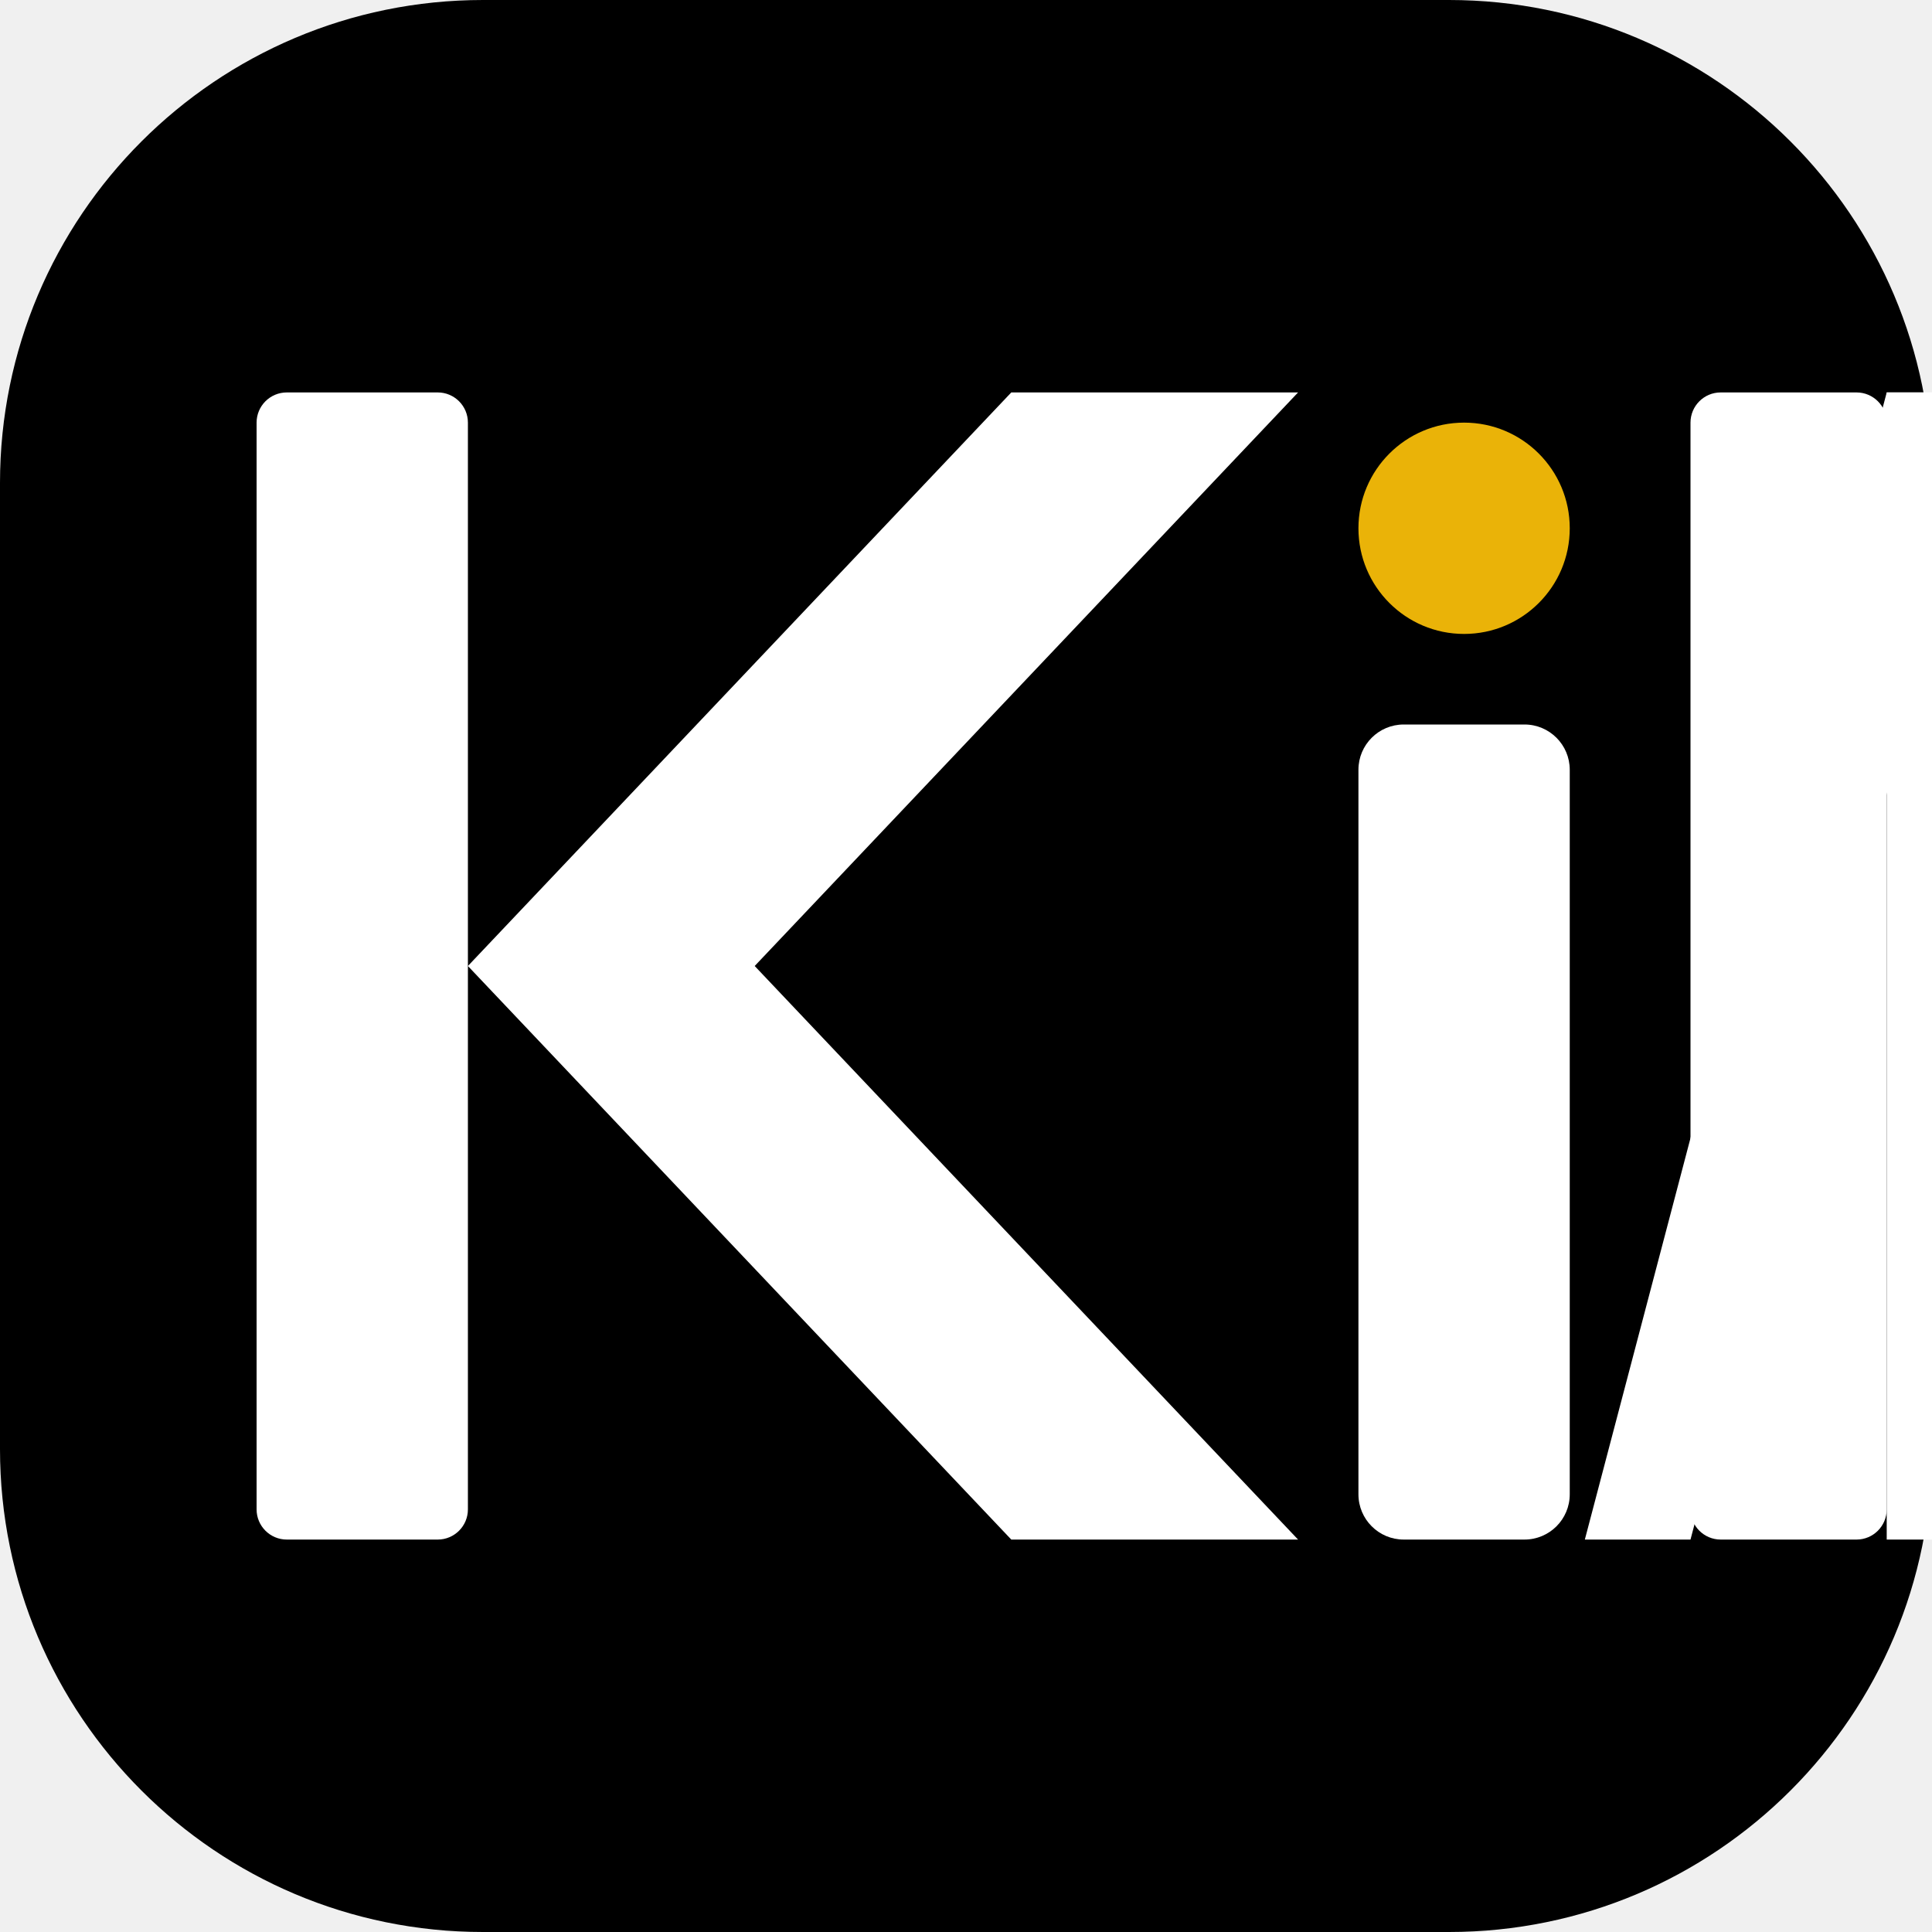
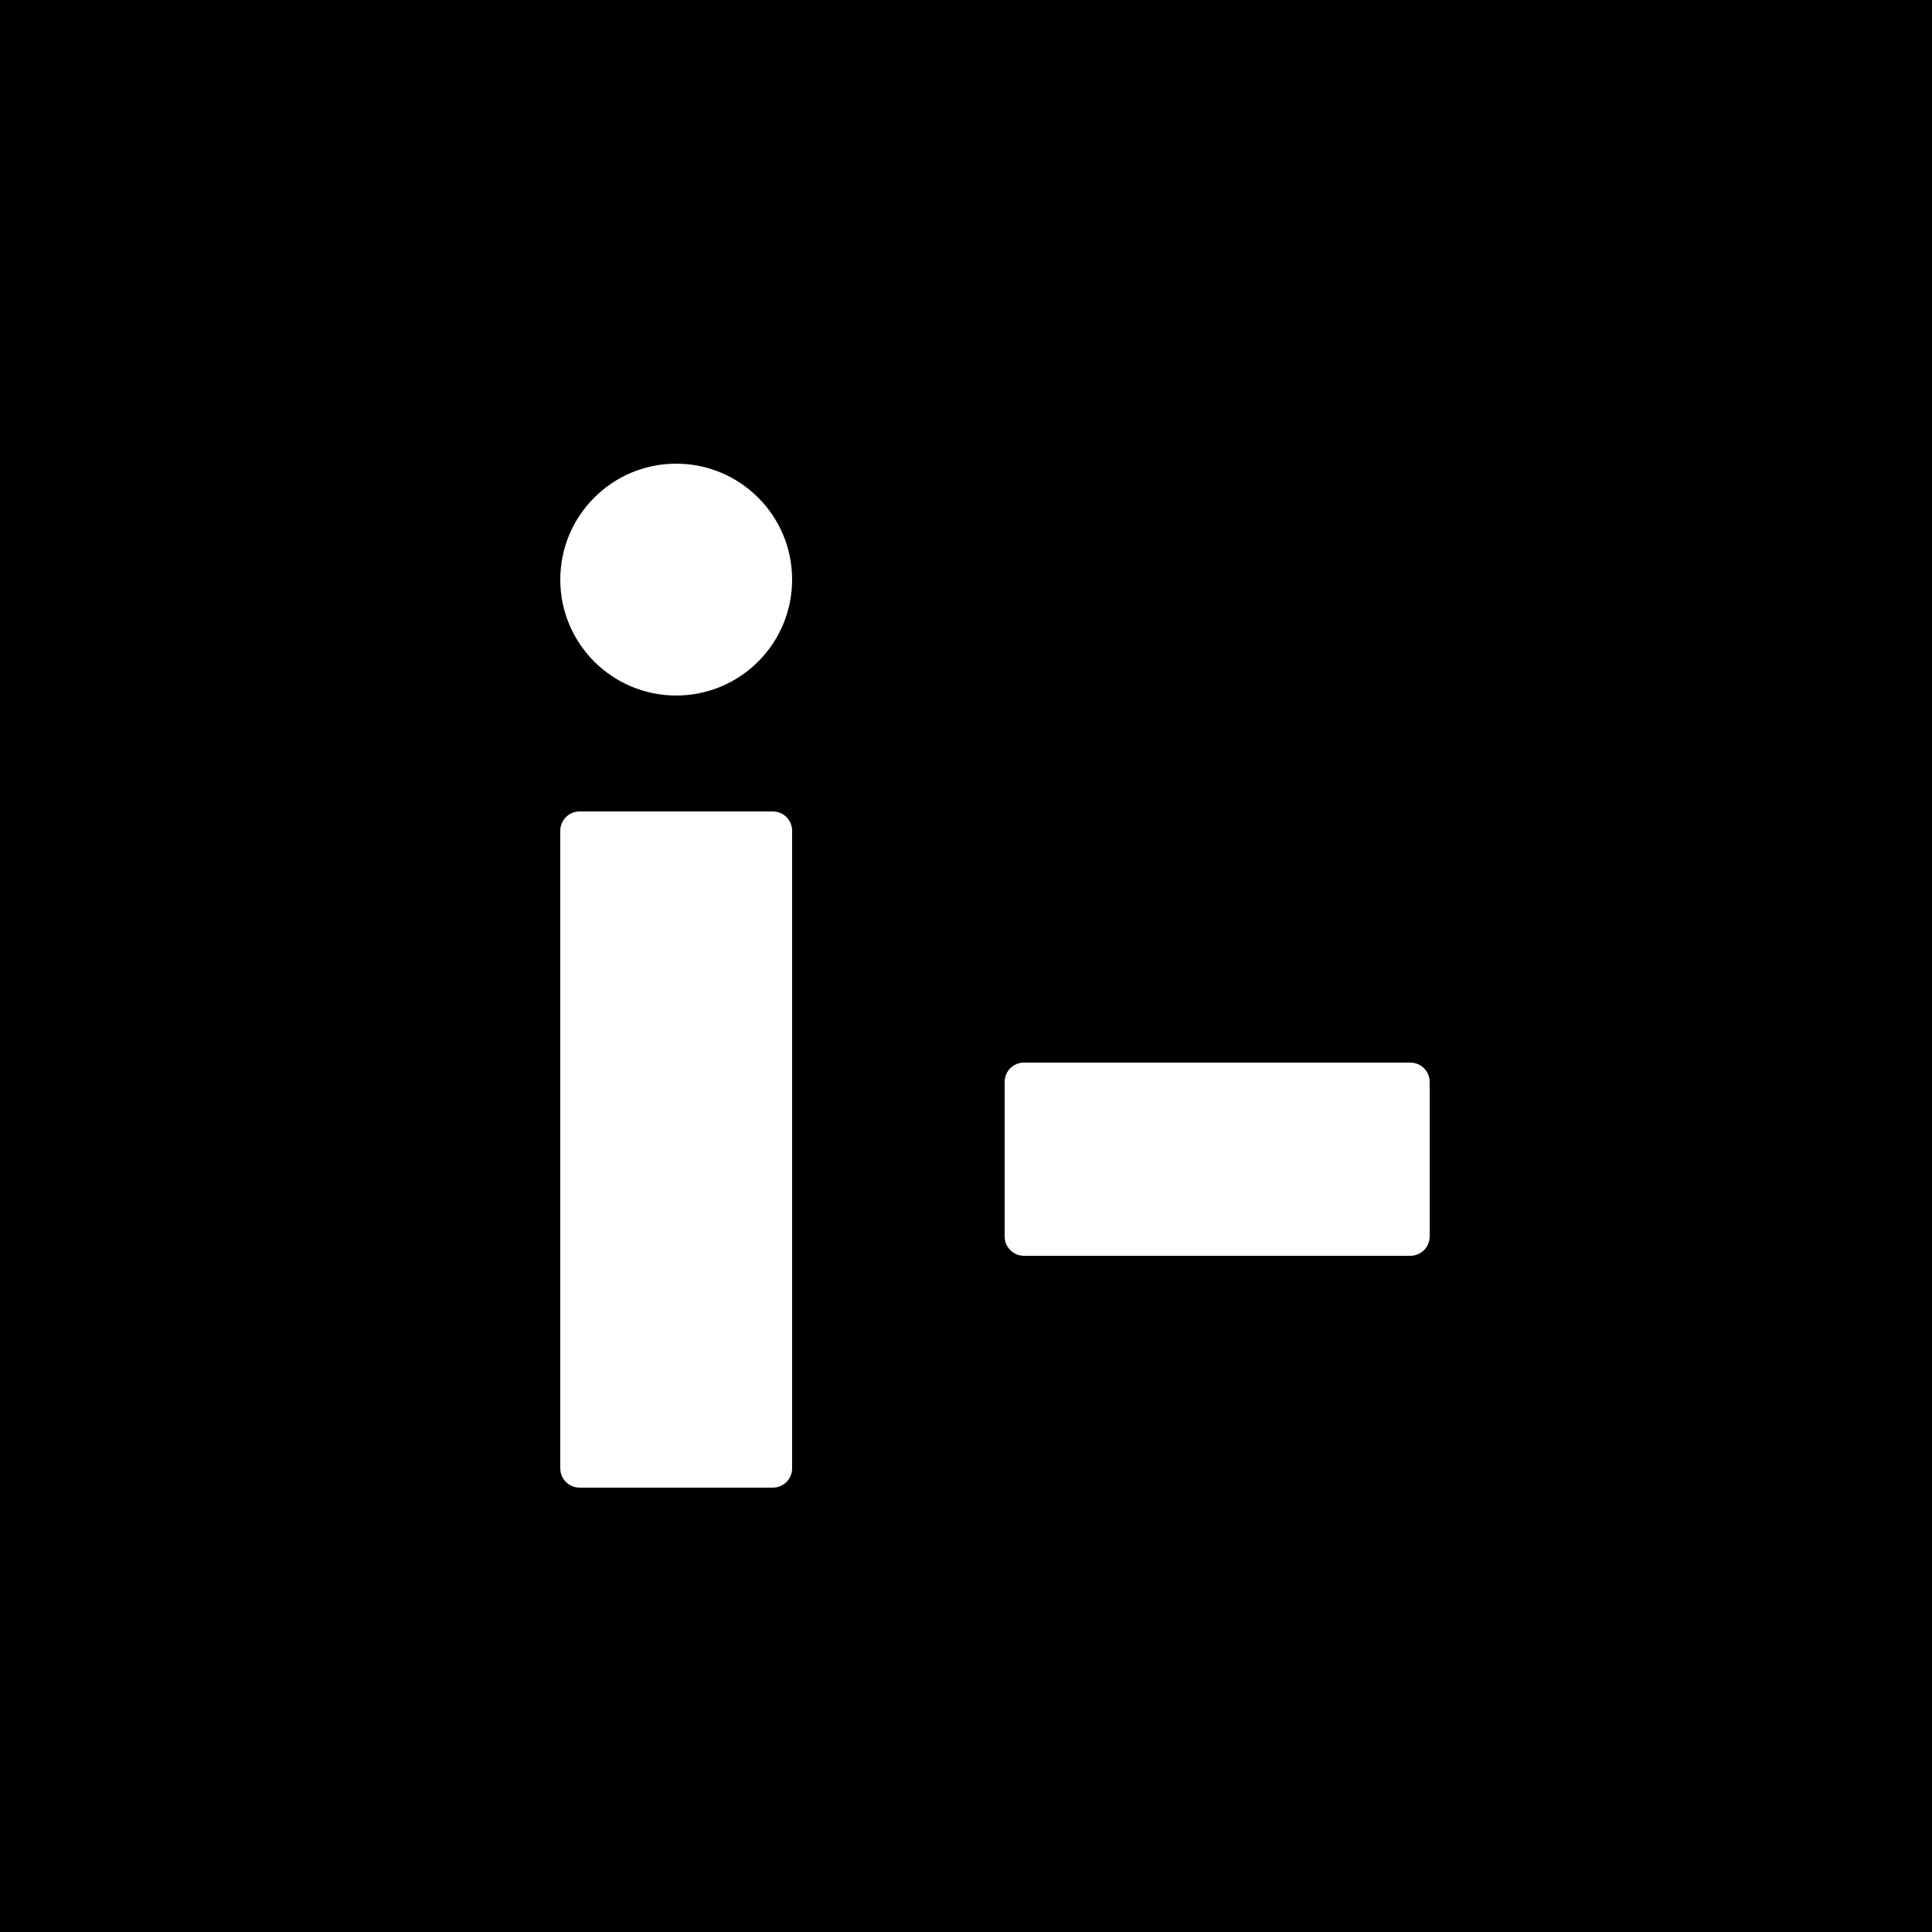
- <svg xmlns="http://www.w3.org/2000/svg" viewBox="0 0 256 256">
-   <defs>
-     <style>
-       .bg { fill: #000000; }
-       .fg { fill: #ffffff; }
-       .accent { fill: #eab308; } /* Tailwind yellow-500 */
-     </style>
-   </defs>
-   <rect class="bg" x="0" y="0" width="256" height="256" rx="64" />
-   <g transform="translate(34 52)">
-     <rect class="fg" x="0" y="0" width="28" height="152" rx="4" />
-     <path class="fg" d="M28 76 L100 0 H138 L66 76 L138 152 H100 Z" />
-     <rect class="fg" x="146" y="44" width="28" height="108" rx="6" />
-     <circle class="accent" cx="160" cy="18" r="14" />
-     <rect class="fg" x="190" y="0" width="26" height="152" rx="4" />
-     <rect class="fg" x="230" y="0" width="26" height="152" rx="4" />
-     <path class="fg" d="M216 0 L230 0 L230 26 L216 26 Z" />
-     <path class="fg" d="M216 26 L230 26 L230 152 L216 152 Z" />
-     <path class="fg" d="M216 0 L230 0 L190 152 L176 152 Z" />
-   </g>
+ <svg xmlns="http://www.w3.org/2000/svg" viewBox="0 0 100 100">
+   <rect width="100" height="100" fill="black" />
+   <circle cx="35" cy="30" r="6" fill="white" />
+   <rect x="29" y="42" width="12" height="35" rx="1" fill="white" />
+   <rect x="52" y="55" width="22" height="10" rx="1" fill="white" />
</svg>
